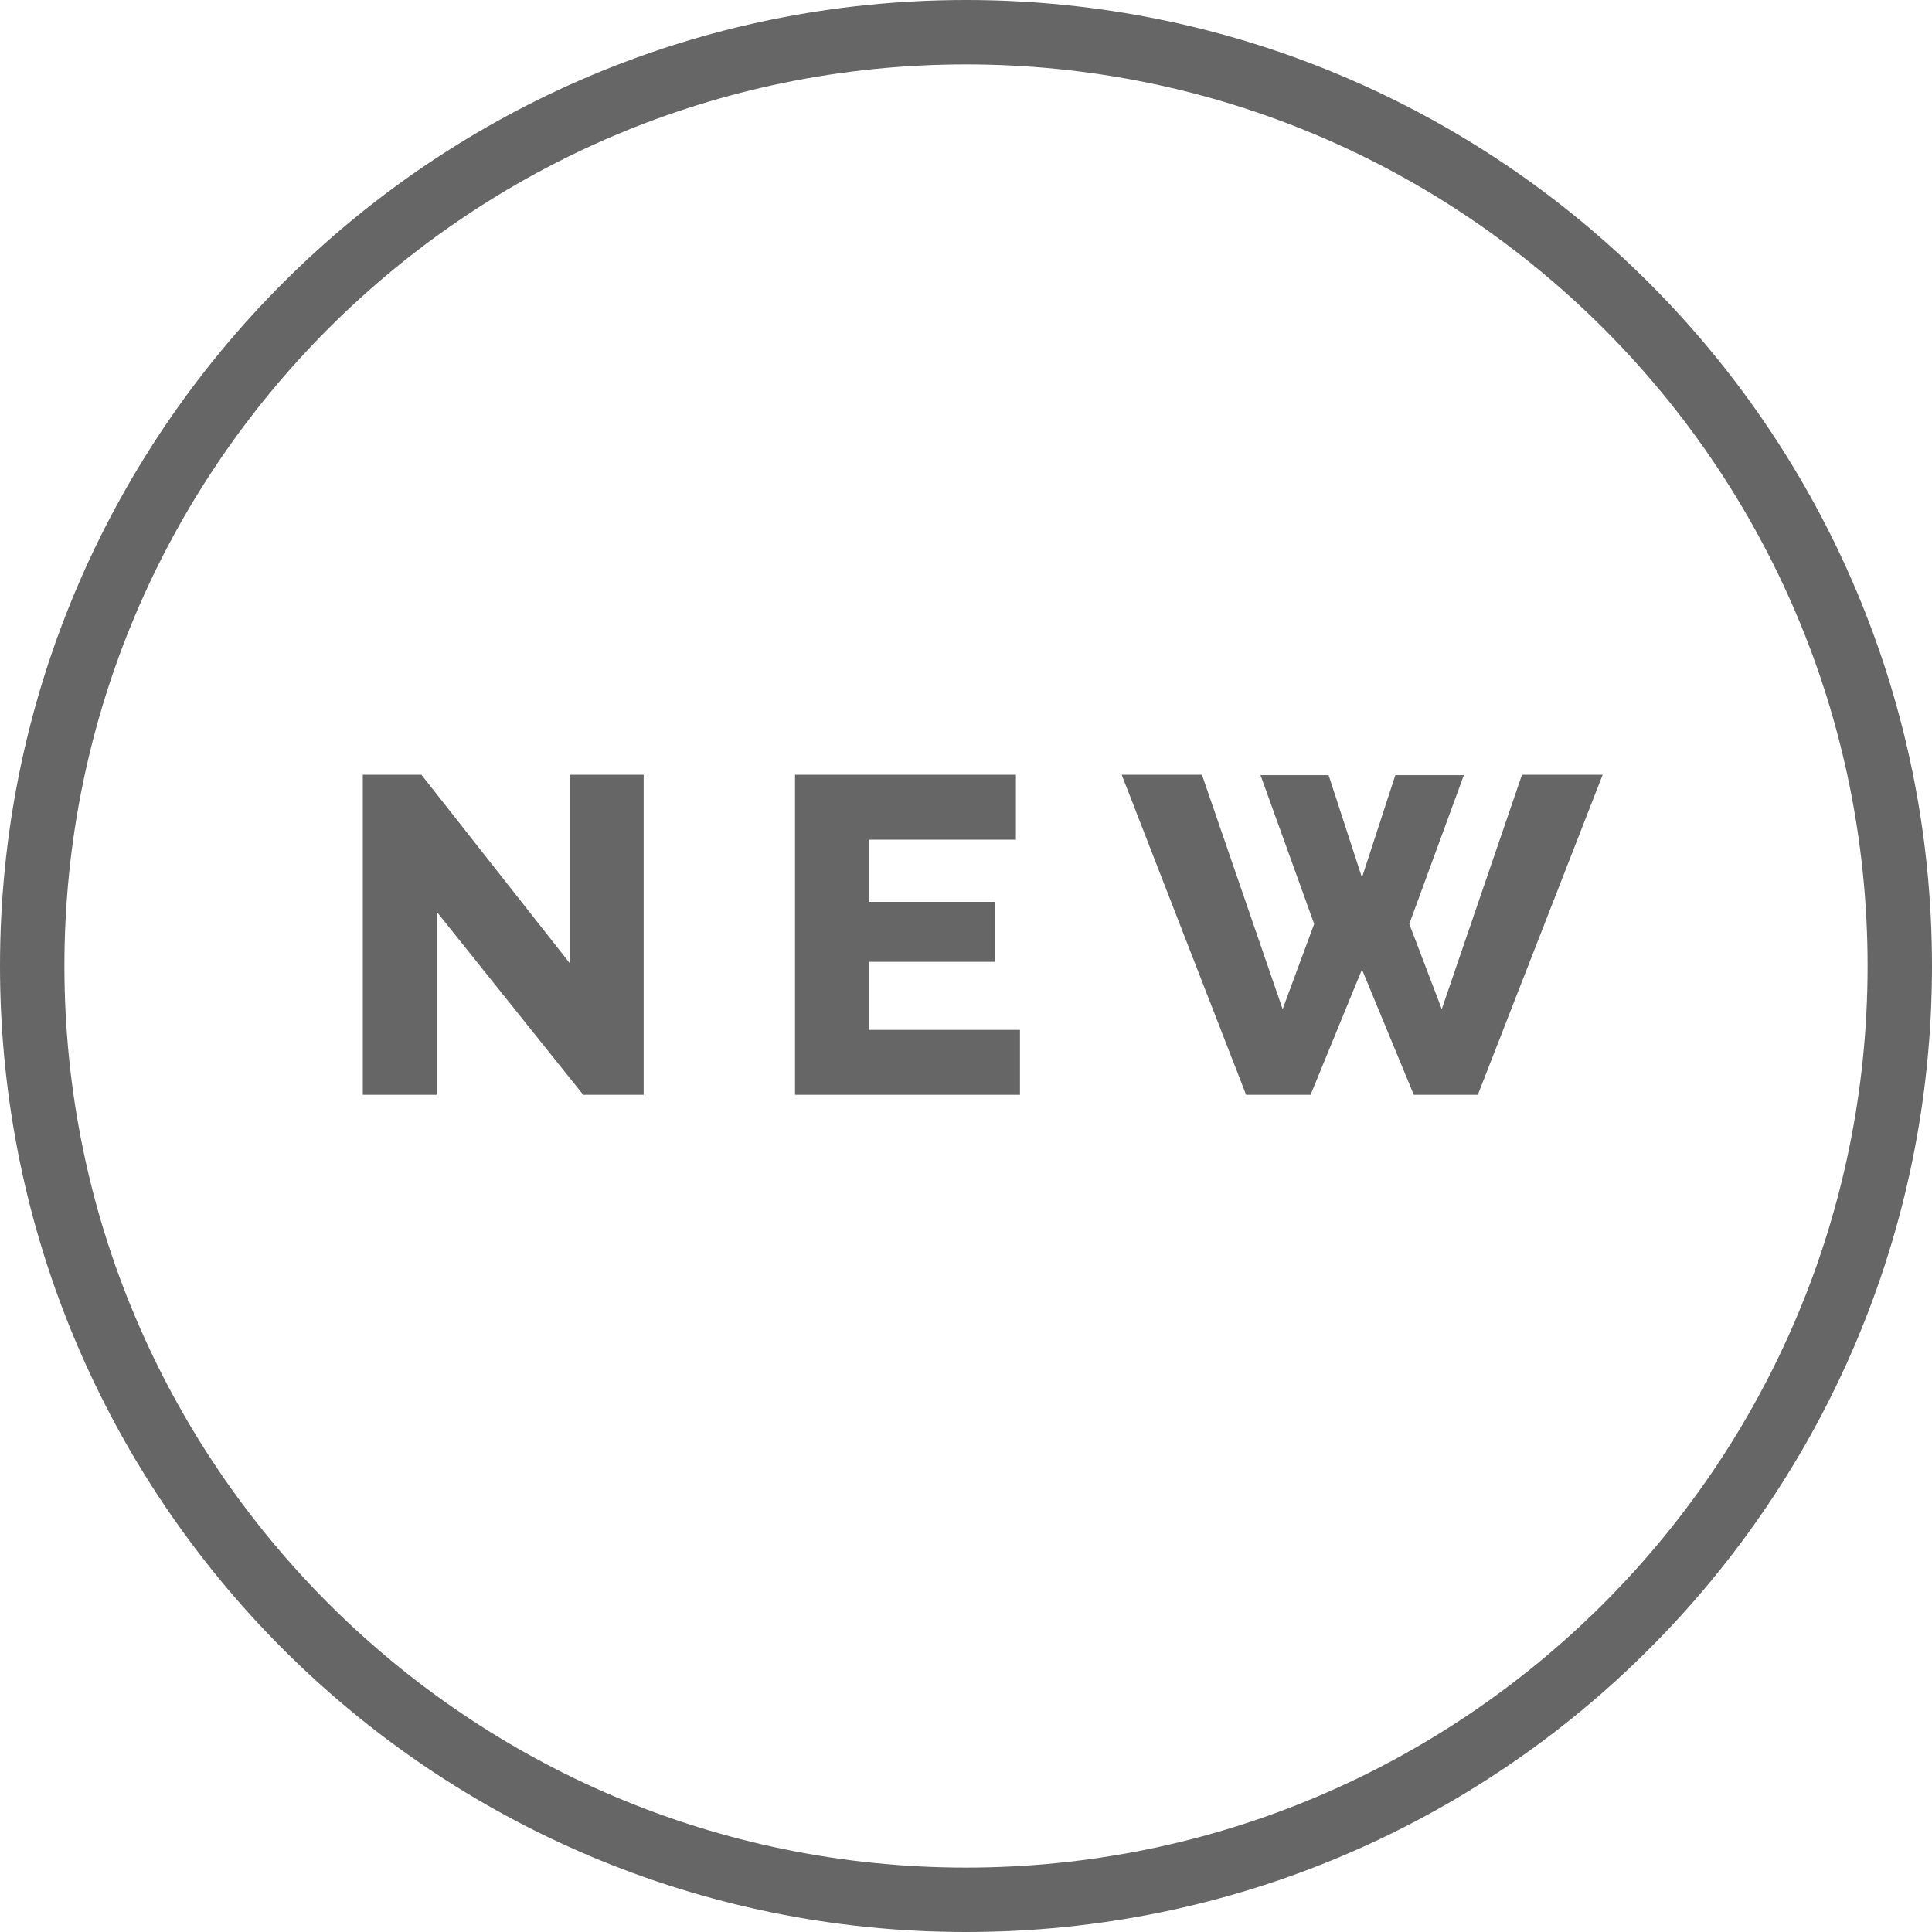
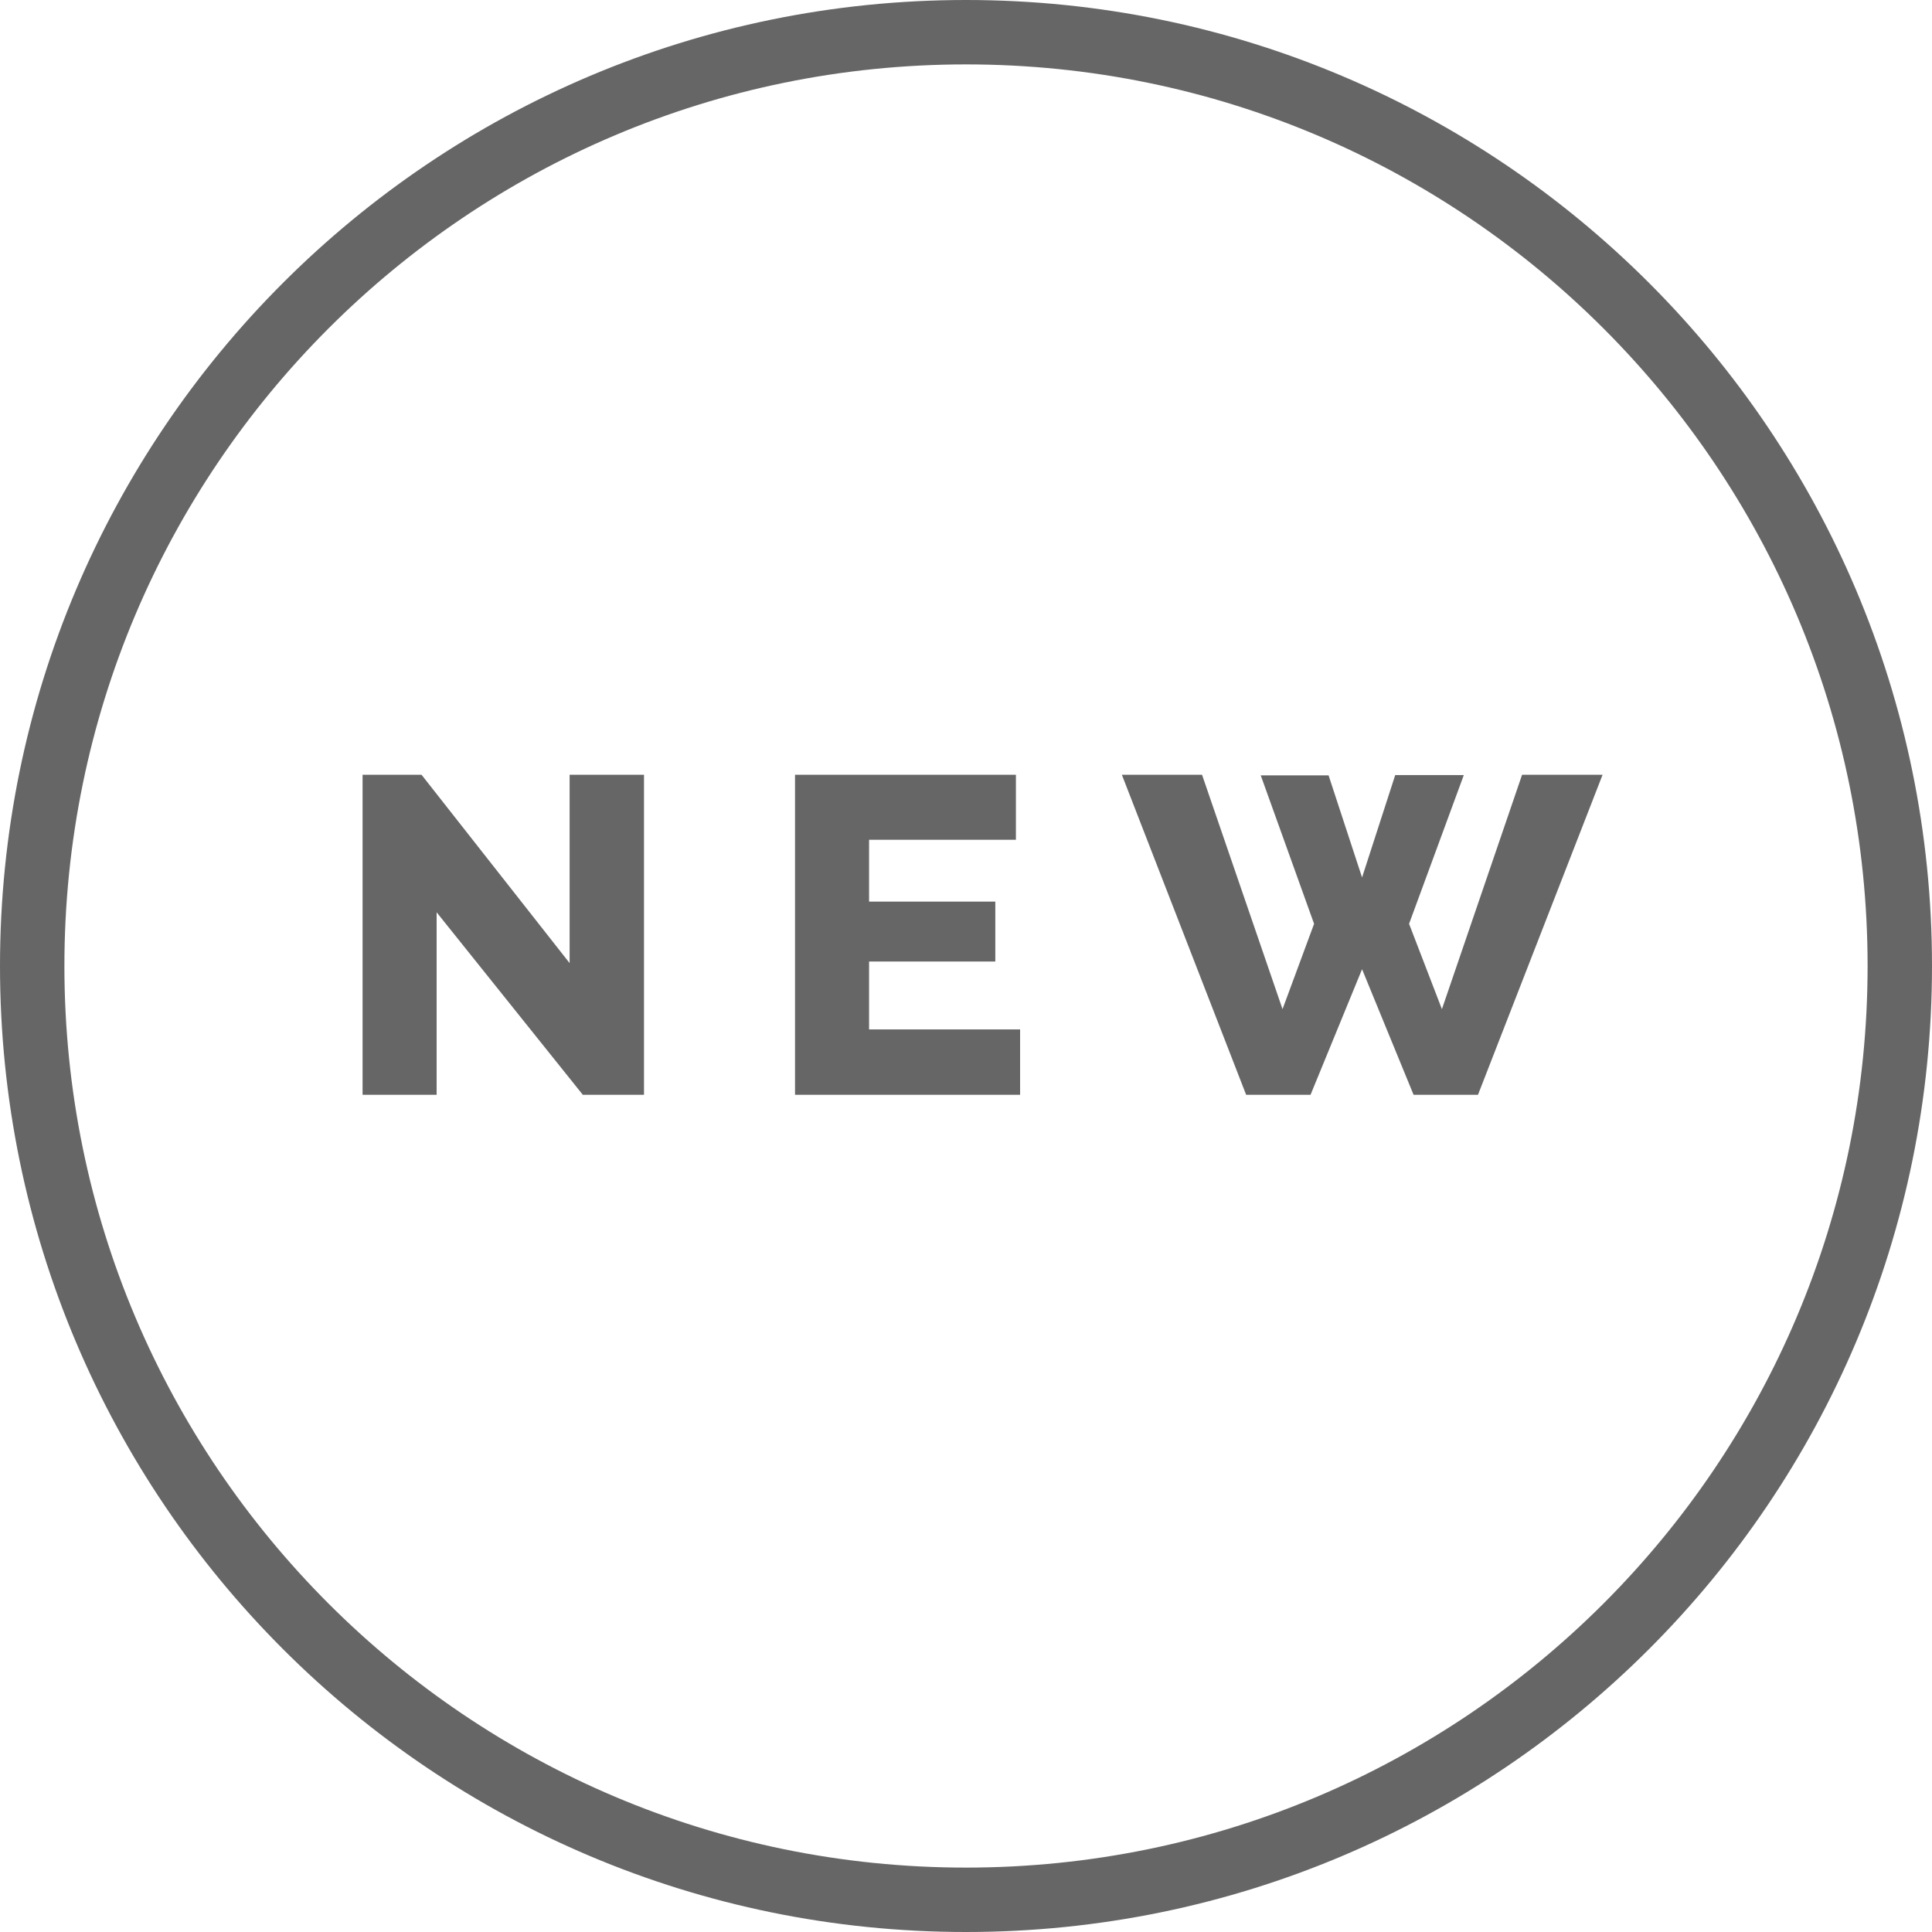
<svg xmlns="http://www.w3.org/2000/svg" width="60" height="60" viewBox="0 0 60 60" fill="none">
-   <circle cx="30" cy="30" r="29" stroke="black" stroke-opacity="0.6" stroke-width="2" />
-   <path d="M13.563 28.316V34H11.267V24.06H13.087L17.693 29.912V24.06H19.989V34H18.113L13.563 28.316ZM31.676 31.984V34H24.69V24.06H31.55V26.076H26.986V28.008H30.906V29.87H26.986V31.984H31.676ZM39.147 24.074H41.261L42.297 27.252L43.333 24.074H45.461L43.767 28.694L44.775 31.34L47.267 24.06H49.773L45.895 34H43.907L42.297 30.108L40.701 34H38.699L34.835 24.06H37.327L39.833 31.34L40.813 28.694L39.147 24.074Z" fill="black" fill-opacity="0.6" />
+   <circle cx="30" cy="30" r="29" stroke="#000" stroke-opacity=".6" stroke-width="2" />
+   <path d="M13.56 28.32V34h-2.3v-9.94h1.83l4.6 5.85v-5.85H20V34H18.1l-4.55-5.68Zm18.12 3.66V34h-6.99v-9.94h6.86v2.02h-4.56V28h3.92v1.86h-3.92v2.11h4.69Zm7.47-7.9h2.11l1.04 3.17 1.03-3.18h2.13l-1.7 4.62 1.02 2.65 2.49-7.28h2.5L45.9 34h-2l-1.6-3.9-1.6 3.9h-2l-3.86-9.94h2.49l2.5 7.28.98-2.65-1.66-4.62Z" fill="#000" fill-opacity=".6" />
</svg>
